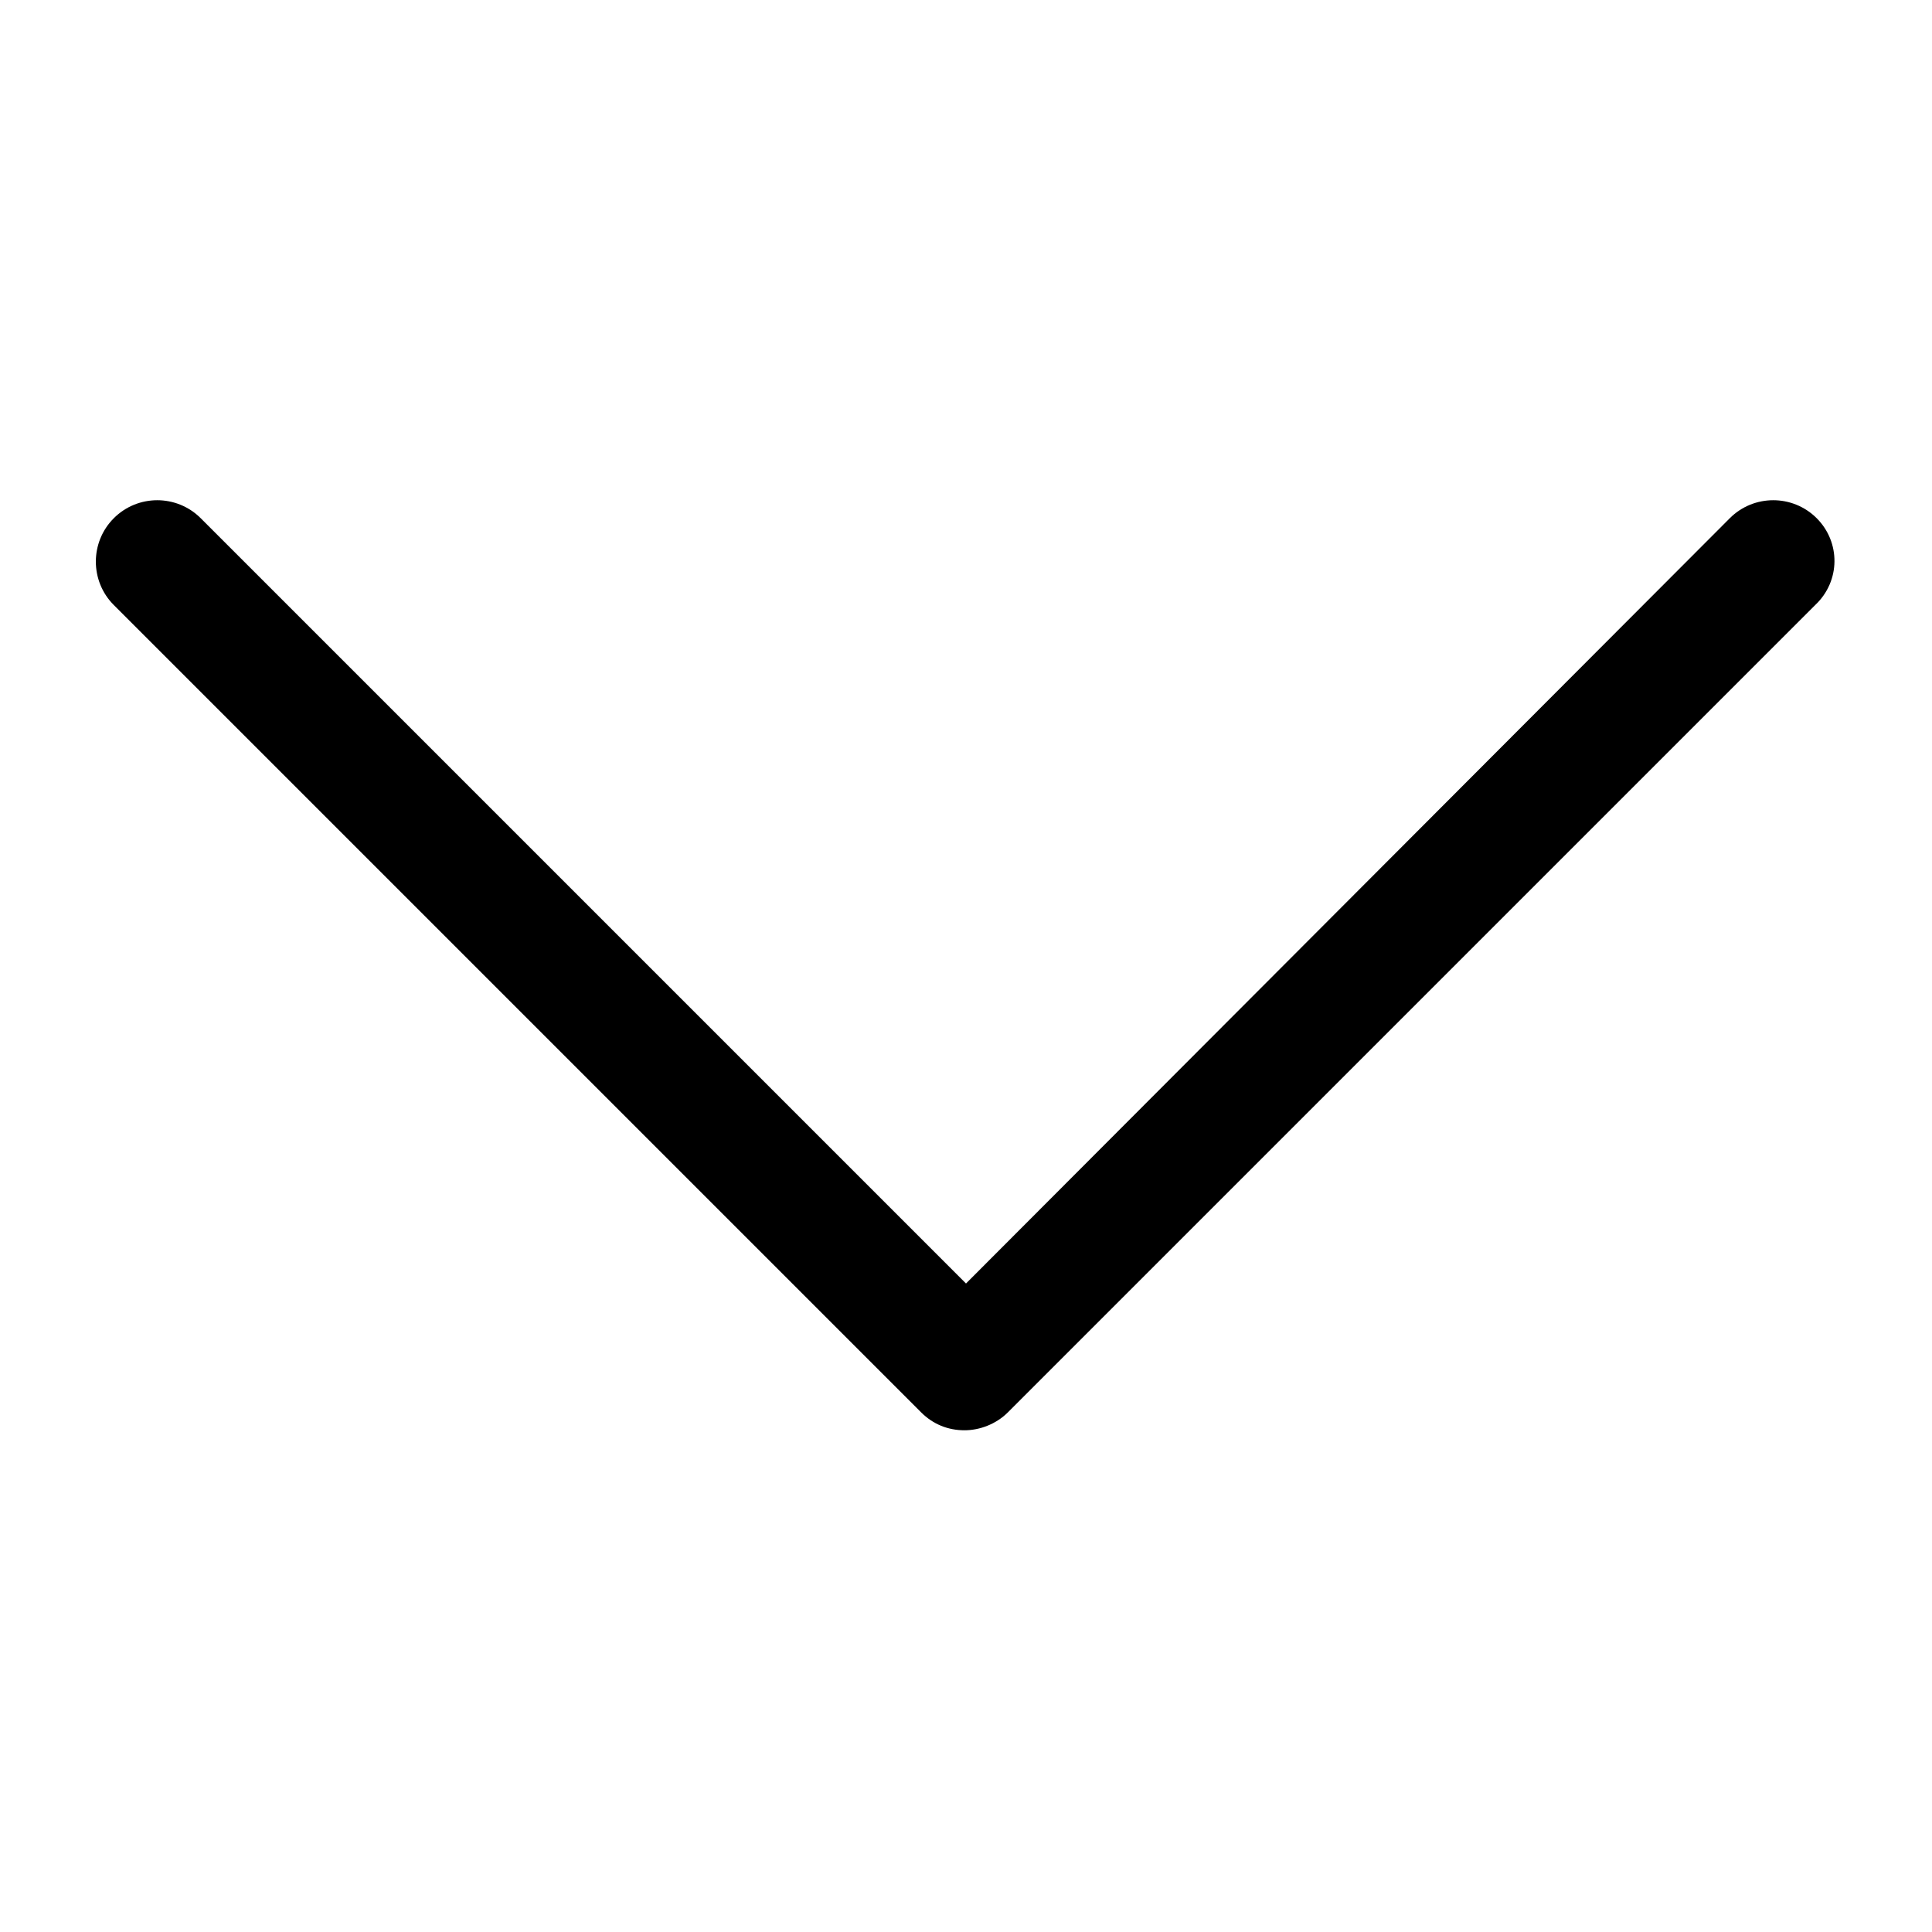
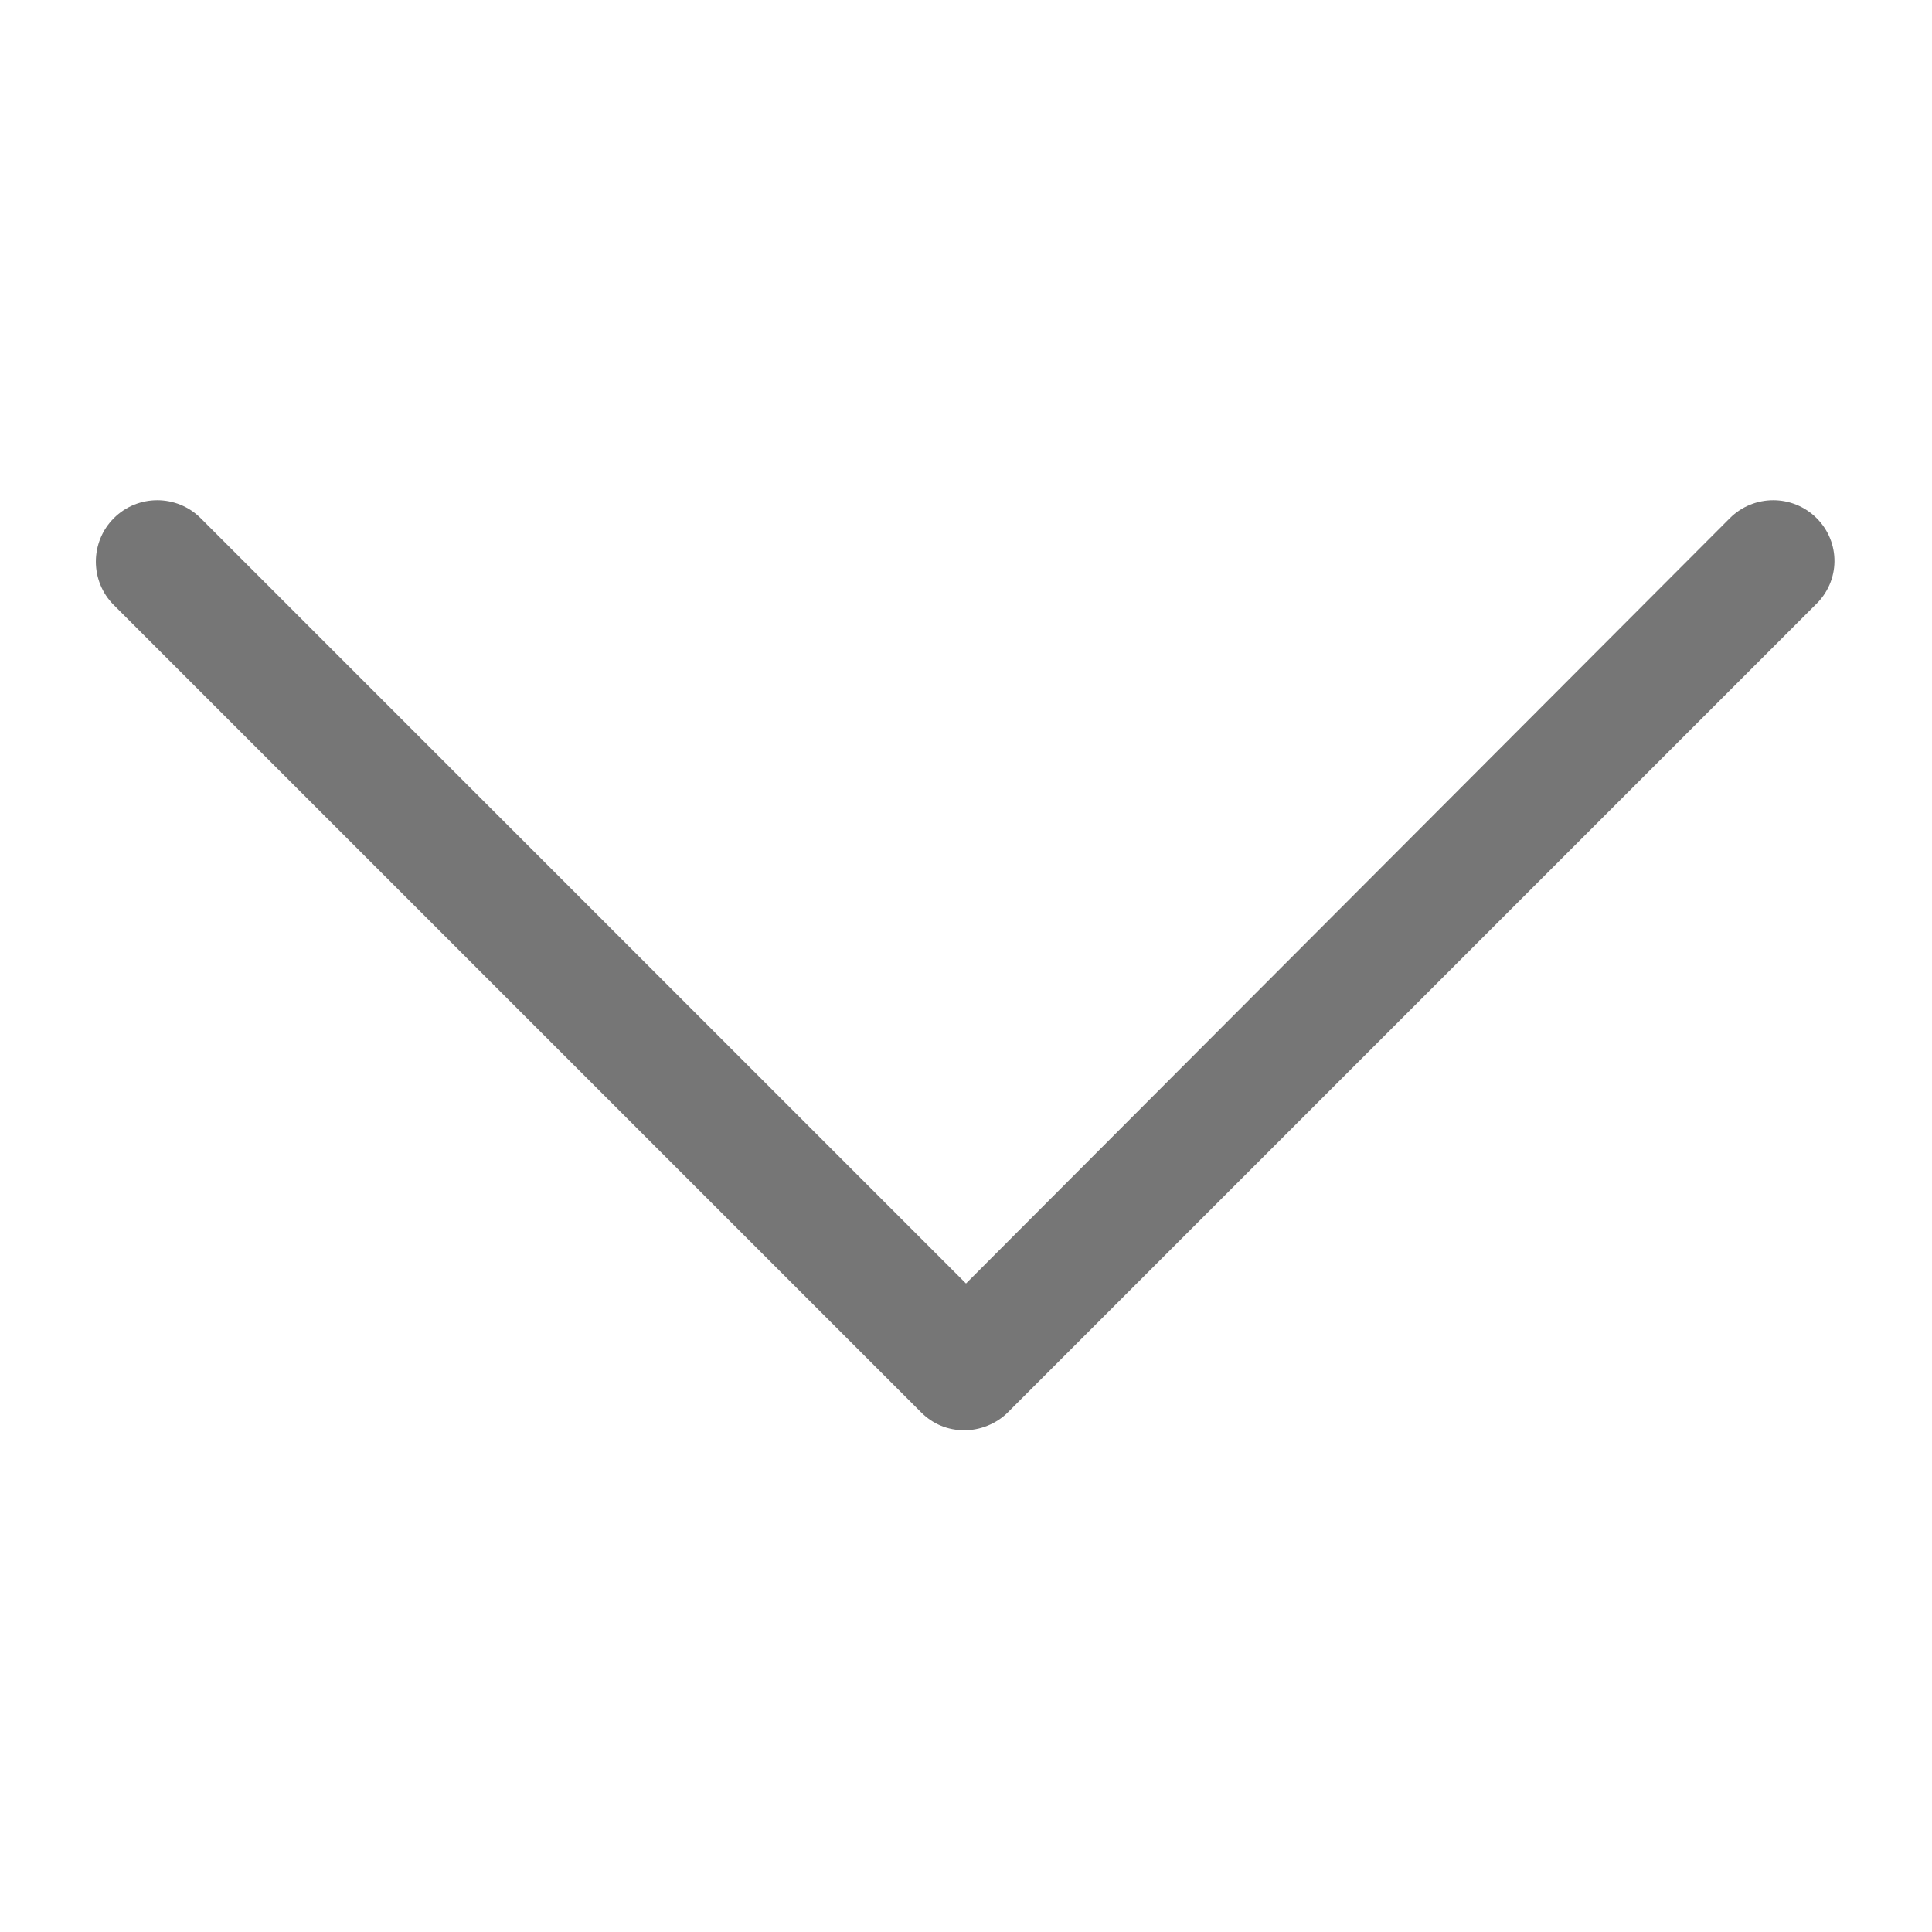
- <svg xmlns="http://www.w3.org/2000/svg" version="1.1" viewBox="0 0 129 129" enable-background="new 0 0 129 129">
-   <g>
-     <path d="m121.3,34.6c-1.6-1.6-4.2-1.6-5.8,0l-51,51.1-51.1-51.1c-1.6-1.6-4.2-1.6-5.8,0-1.6,1.6-1.6,4.2 0,5.8l53.9,53.9c0.8,0.8 1.8,1.2 2.9,1.2 1,0 2.1-0.4 2.9-1.2l53.9-53.9c1.7-1.6 1.7-4.2 0.1-5.8z" />
+ <svg xmlns="http://www.w3.org/2000/svg" version="1.1" viewBox="0 0 129 129" enable-background="new 0 0 129 129" id="svg2">
+   <defs id="defs10" />
+   <g id="g4" style="fill:#767676;fill-opacity:1">
+     <path d="m121.3,34.6c-1.6-1.6-4.2-1.6-5.8,0l-51,51.1-51.1-51.1c-1.6-1.6-4.2-1.6-5.8,0-1.6,1.6-1.6,4.2 0,5.8l53.9,53.9c0.8,0.8 1.8,1.2 2.9,1.2 1,0 2.1-0.4 2.9-1.2l53.9-53.9c1.7-1.6 1.7-4.2 0.1-5.8z" id="path6" style="fill:#767676;fill-opacity:1" />
  </g>
</svg>
